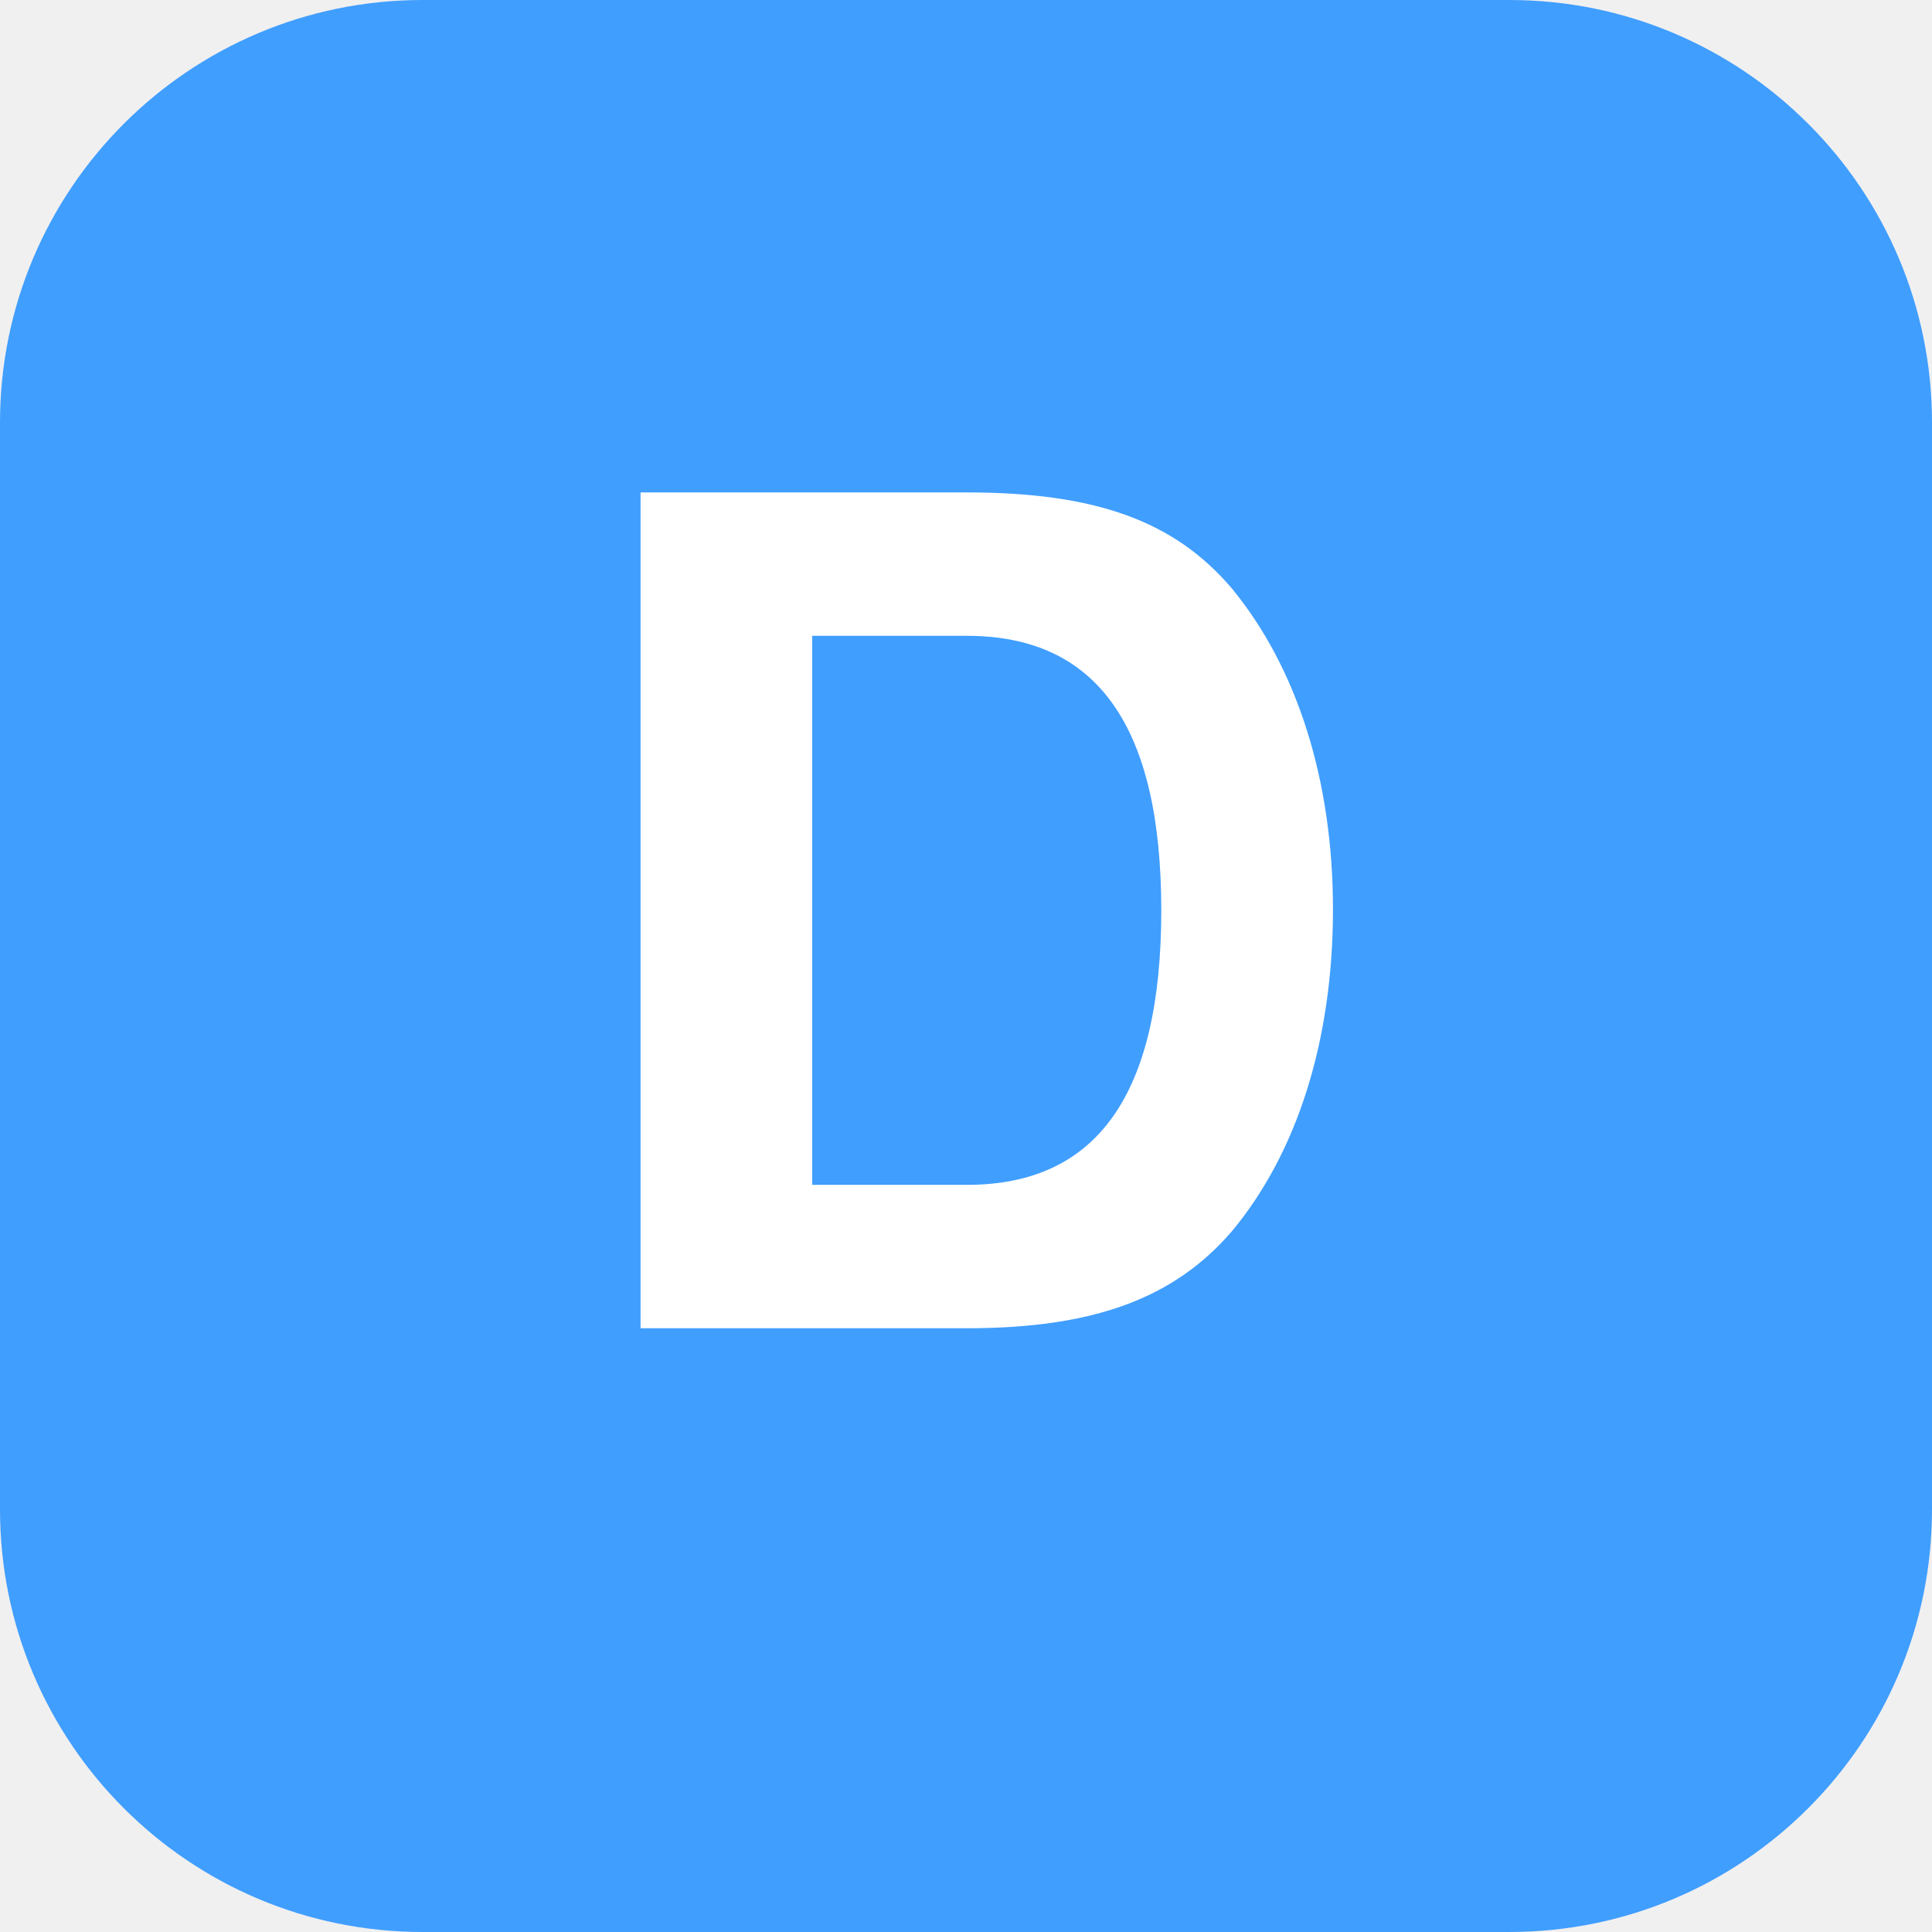
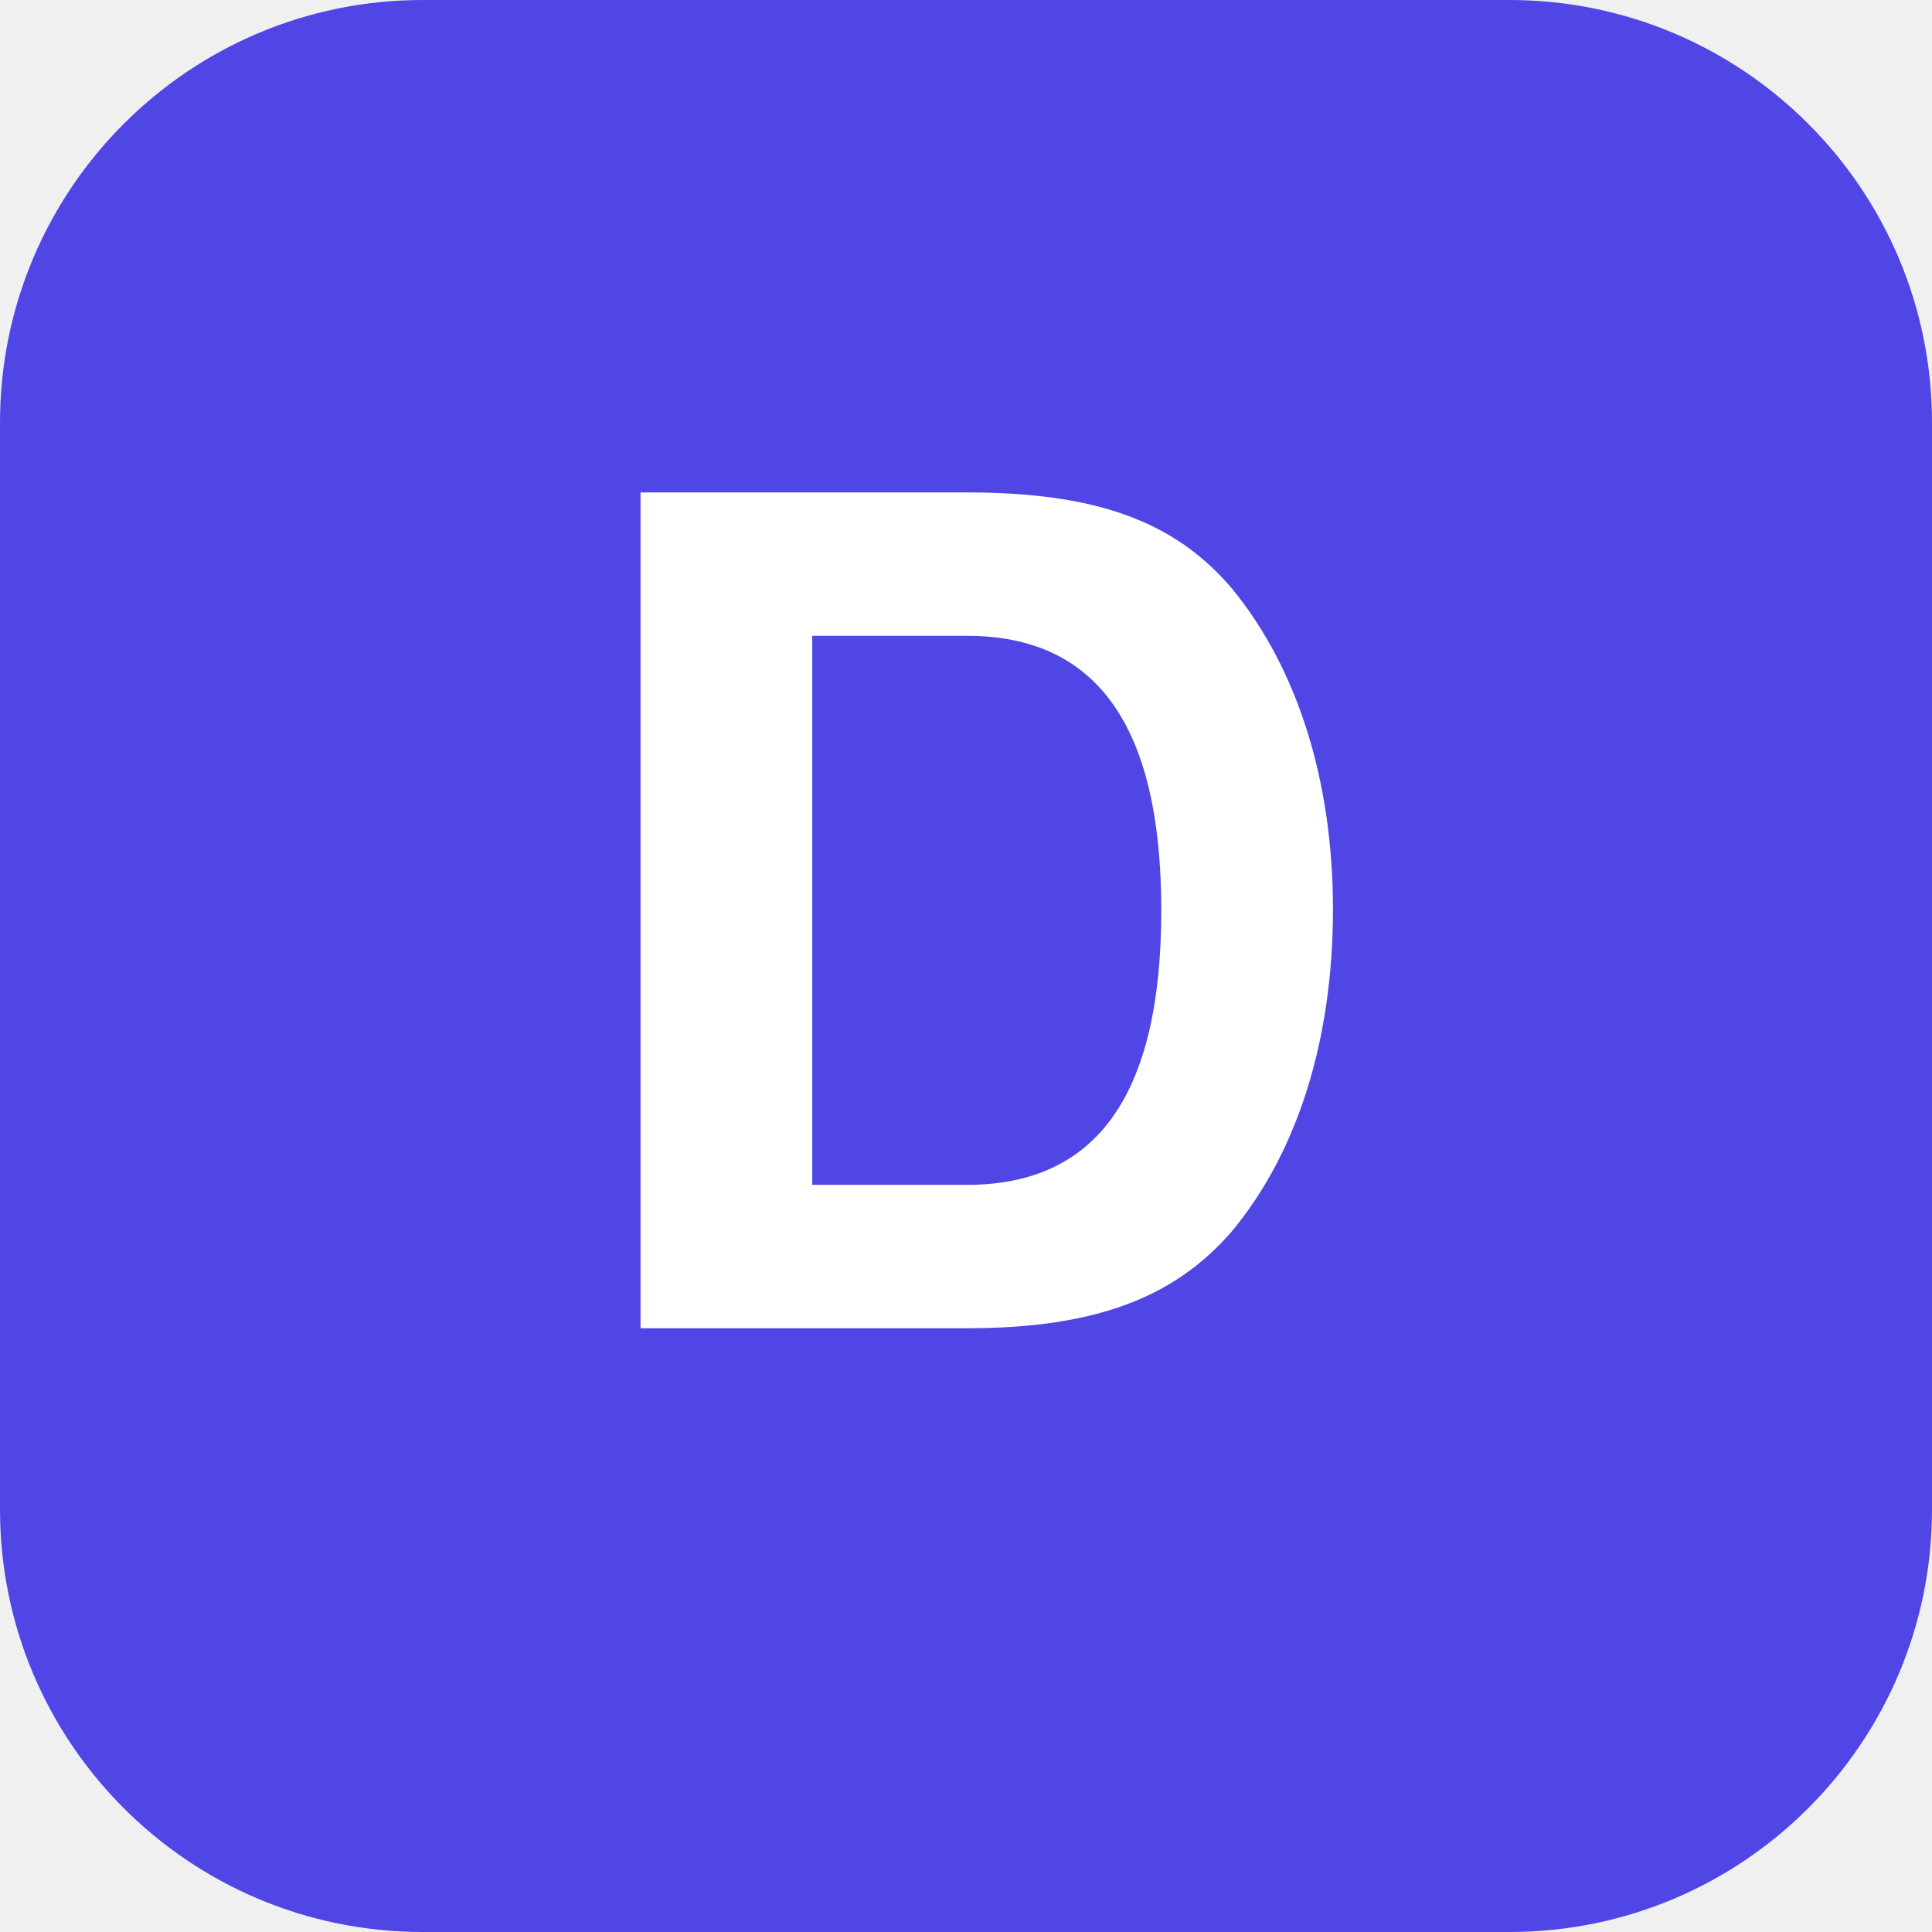
<svg xmlns="http://www.w3.org/2000/svg" viewBox="0 0 32 32" role="img" aria-label="demo Sub-App">
-   <rect width="32" height="32" rx="7" fill="#409eff" />
+   <rect width="32" height="32" rx="7" fill="#4F46E5" />
  <text x="16" y="22" text-anchor="middle" font-family="Helvetica Neue, Helvetica, Arial, sans-serif" font-size="19" font-weight="700" fill="#ffffff">D</text>
</svg>
